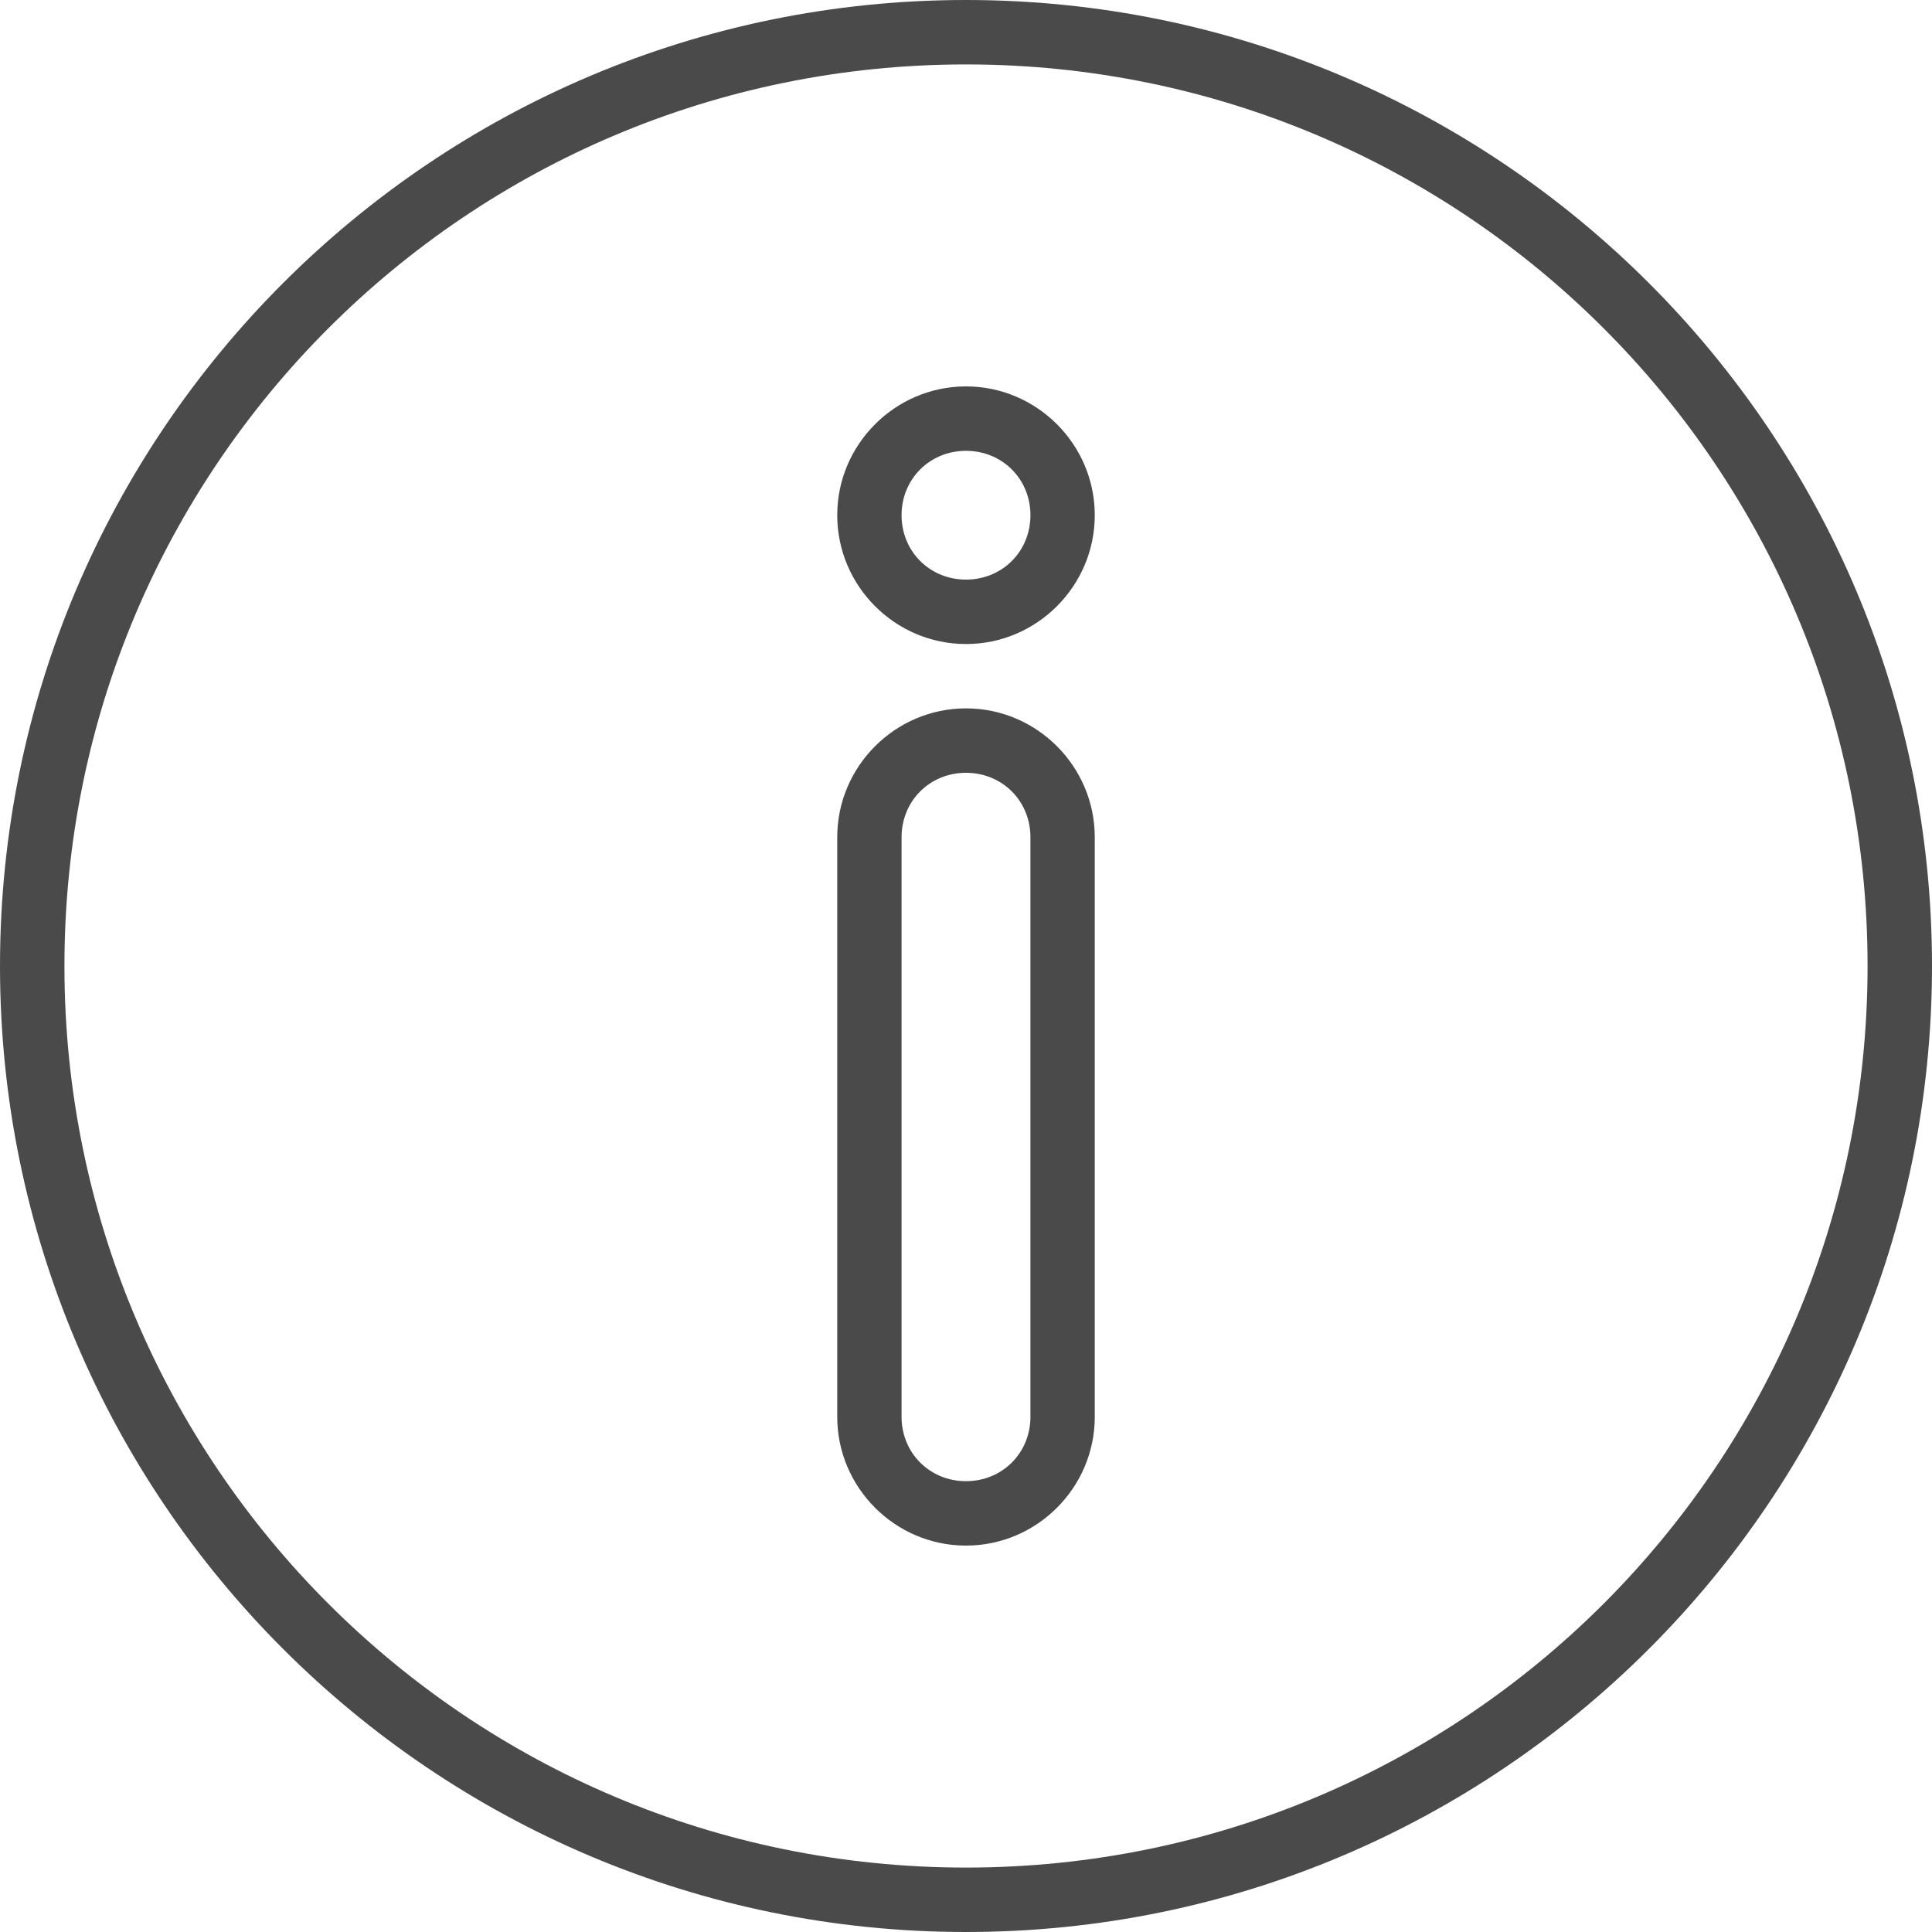
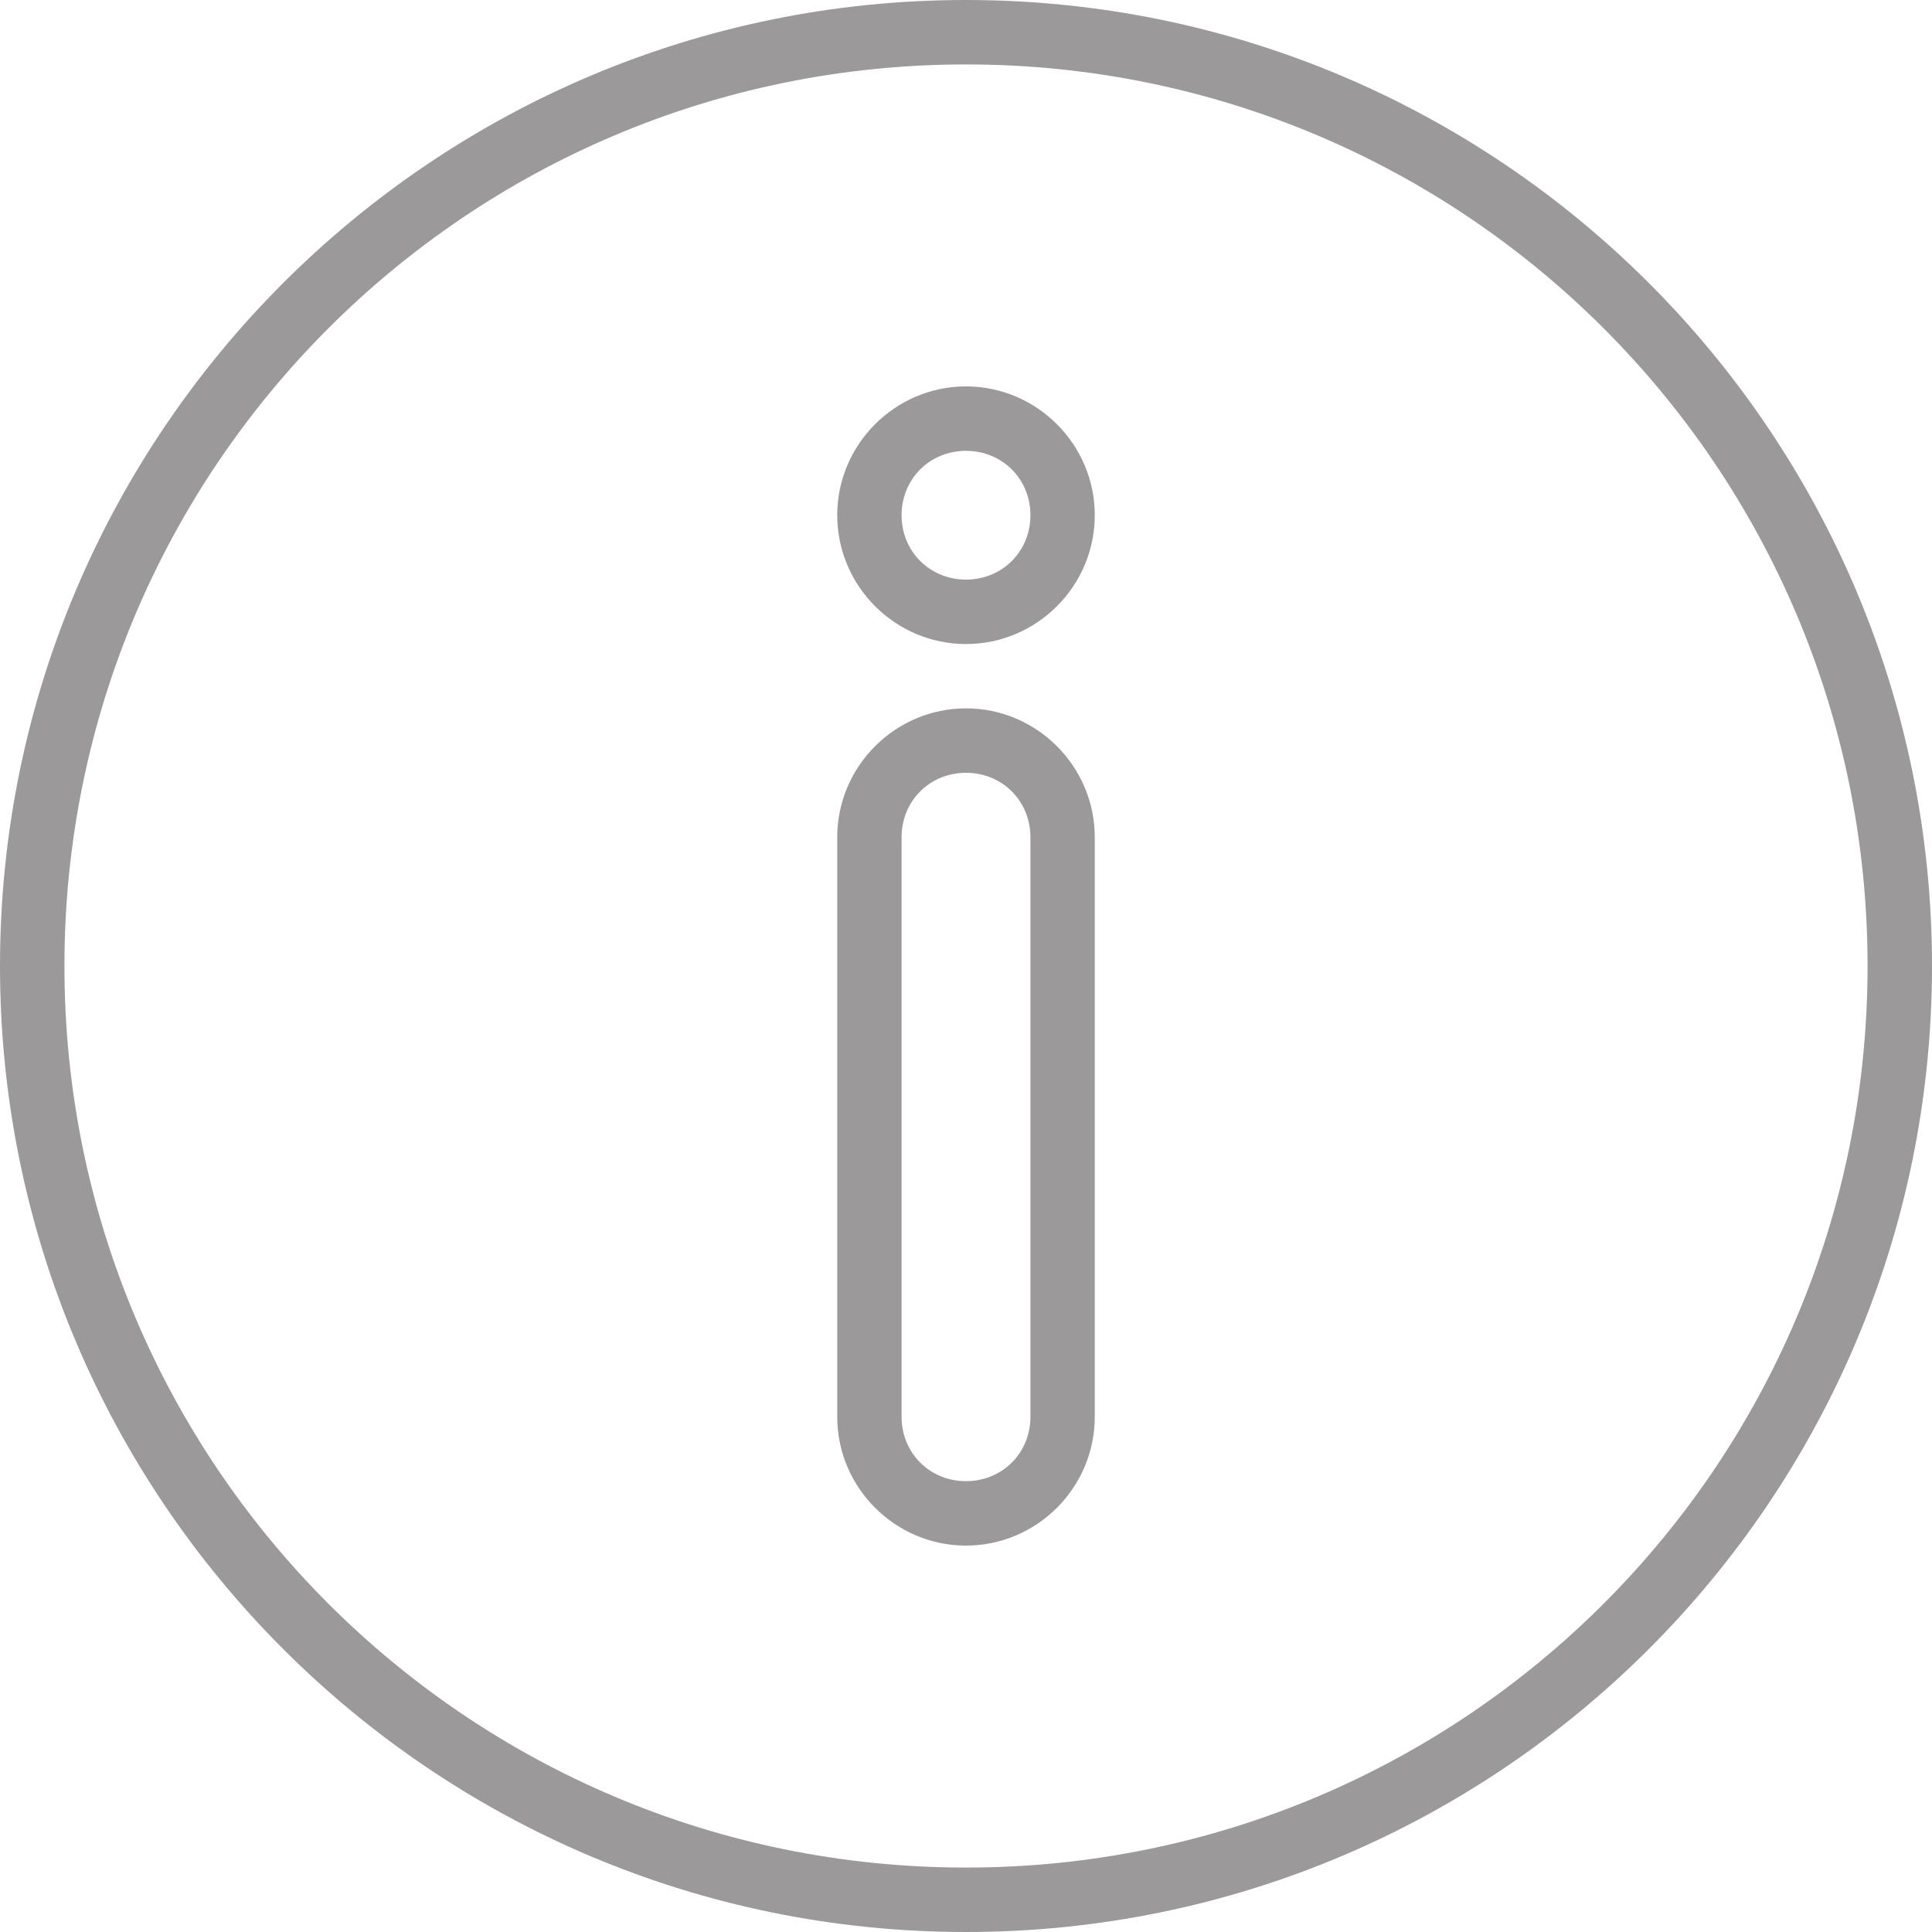
<svg xmlns="http://www.w3.org/2000/svg" width="20px" height="20px" viewBox="0 0 20 20" version="1.1">
  <defs />
  <g id="Page-1" stroke="none" stroke-width="1" fill="none" fill-rule="evenodd">
-     <g id="menu_detail" transform="translate(-64, -687)" fill-rule="nonzero" fill="#4A4A4A">
+     <g id="menu_detail" transform="translate(-64, -687)" fill-rule="nonzero" fill="#9b9999">
      <g id="Citrusy-Madagascar-Fresh-Bar" transform="translate(24, 322)">
        <g id="70%-dark-chocolate" transform="translate(40, 365)">
          <g id="mbri-info-copy-2">
            <path d="M10,4 C9.267,4 8.667,4.6 8.667,5.333 C8.667,6.067 9.267,6.667 10,6.667 C10.733,6.667 11.333,6.067 11.333,5.333 C11.333,4.6 10.733,4 10,4 Z M10,4.667 C10.375,4.667 10.667,4.958 10.667,5.333 C10.667,5.709 10.375,6 10,6 C9.625,6 9.333,5.709 9.333,5.333 C9.333,4.958 9.625,4.667 10,4.667 Z M10,0 C4.481,0 0,4.481 0,10 C0,15.519 4.481,20 10,20 C15.519,20 20,15.519 20,10 C20,4.481 15.519,0 10,0 Z M10,0.667 C15.159,0.667 19.333,4.841 19.333,10 C19.333,15.159 15.159,19.333 10,19.333 C4.841,19.333 0.667,15.159 0.667,10 C0.667,4.841 4.841,0.667 10,0.667 Z M10,7.333 C9.267,7.333 8.667,7.933 8.667,8.667 L8.667,14.667 C8.667,15.4 9.267,16 10,16 C10.733,16 11.333,15.4 11.333,14.667 L11.333,8.667 C11.333,7.933 10.733,7.333 10,7.333 Z M10,8 C10.375,8 10.667,8.291 10.667,8.667 L10.667,14.667 C10.667,15.042 10.375,15.333 10,15.333 C9.625,15.333 9.333,15.042 9.333,14.667 L9.333,8.667 C9.333,8.291 9.625,8 10,8 Z" id="Shape" />
          </g>
        </g>
      </g>
    </g>
  </g>
</svg>
